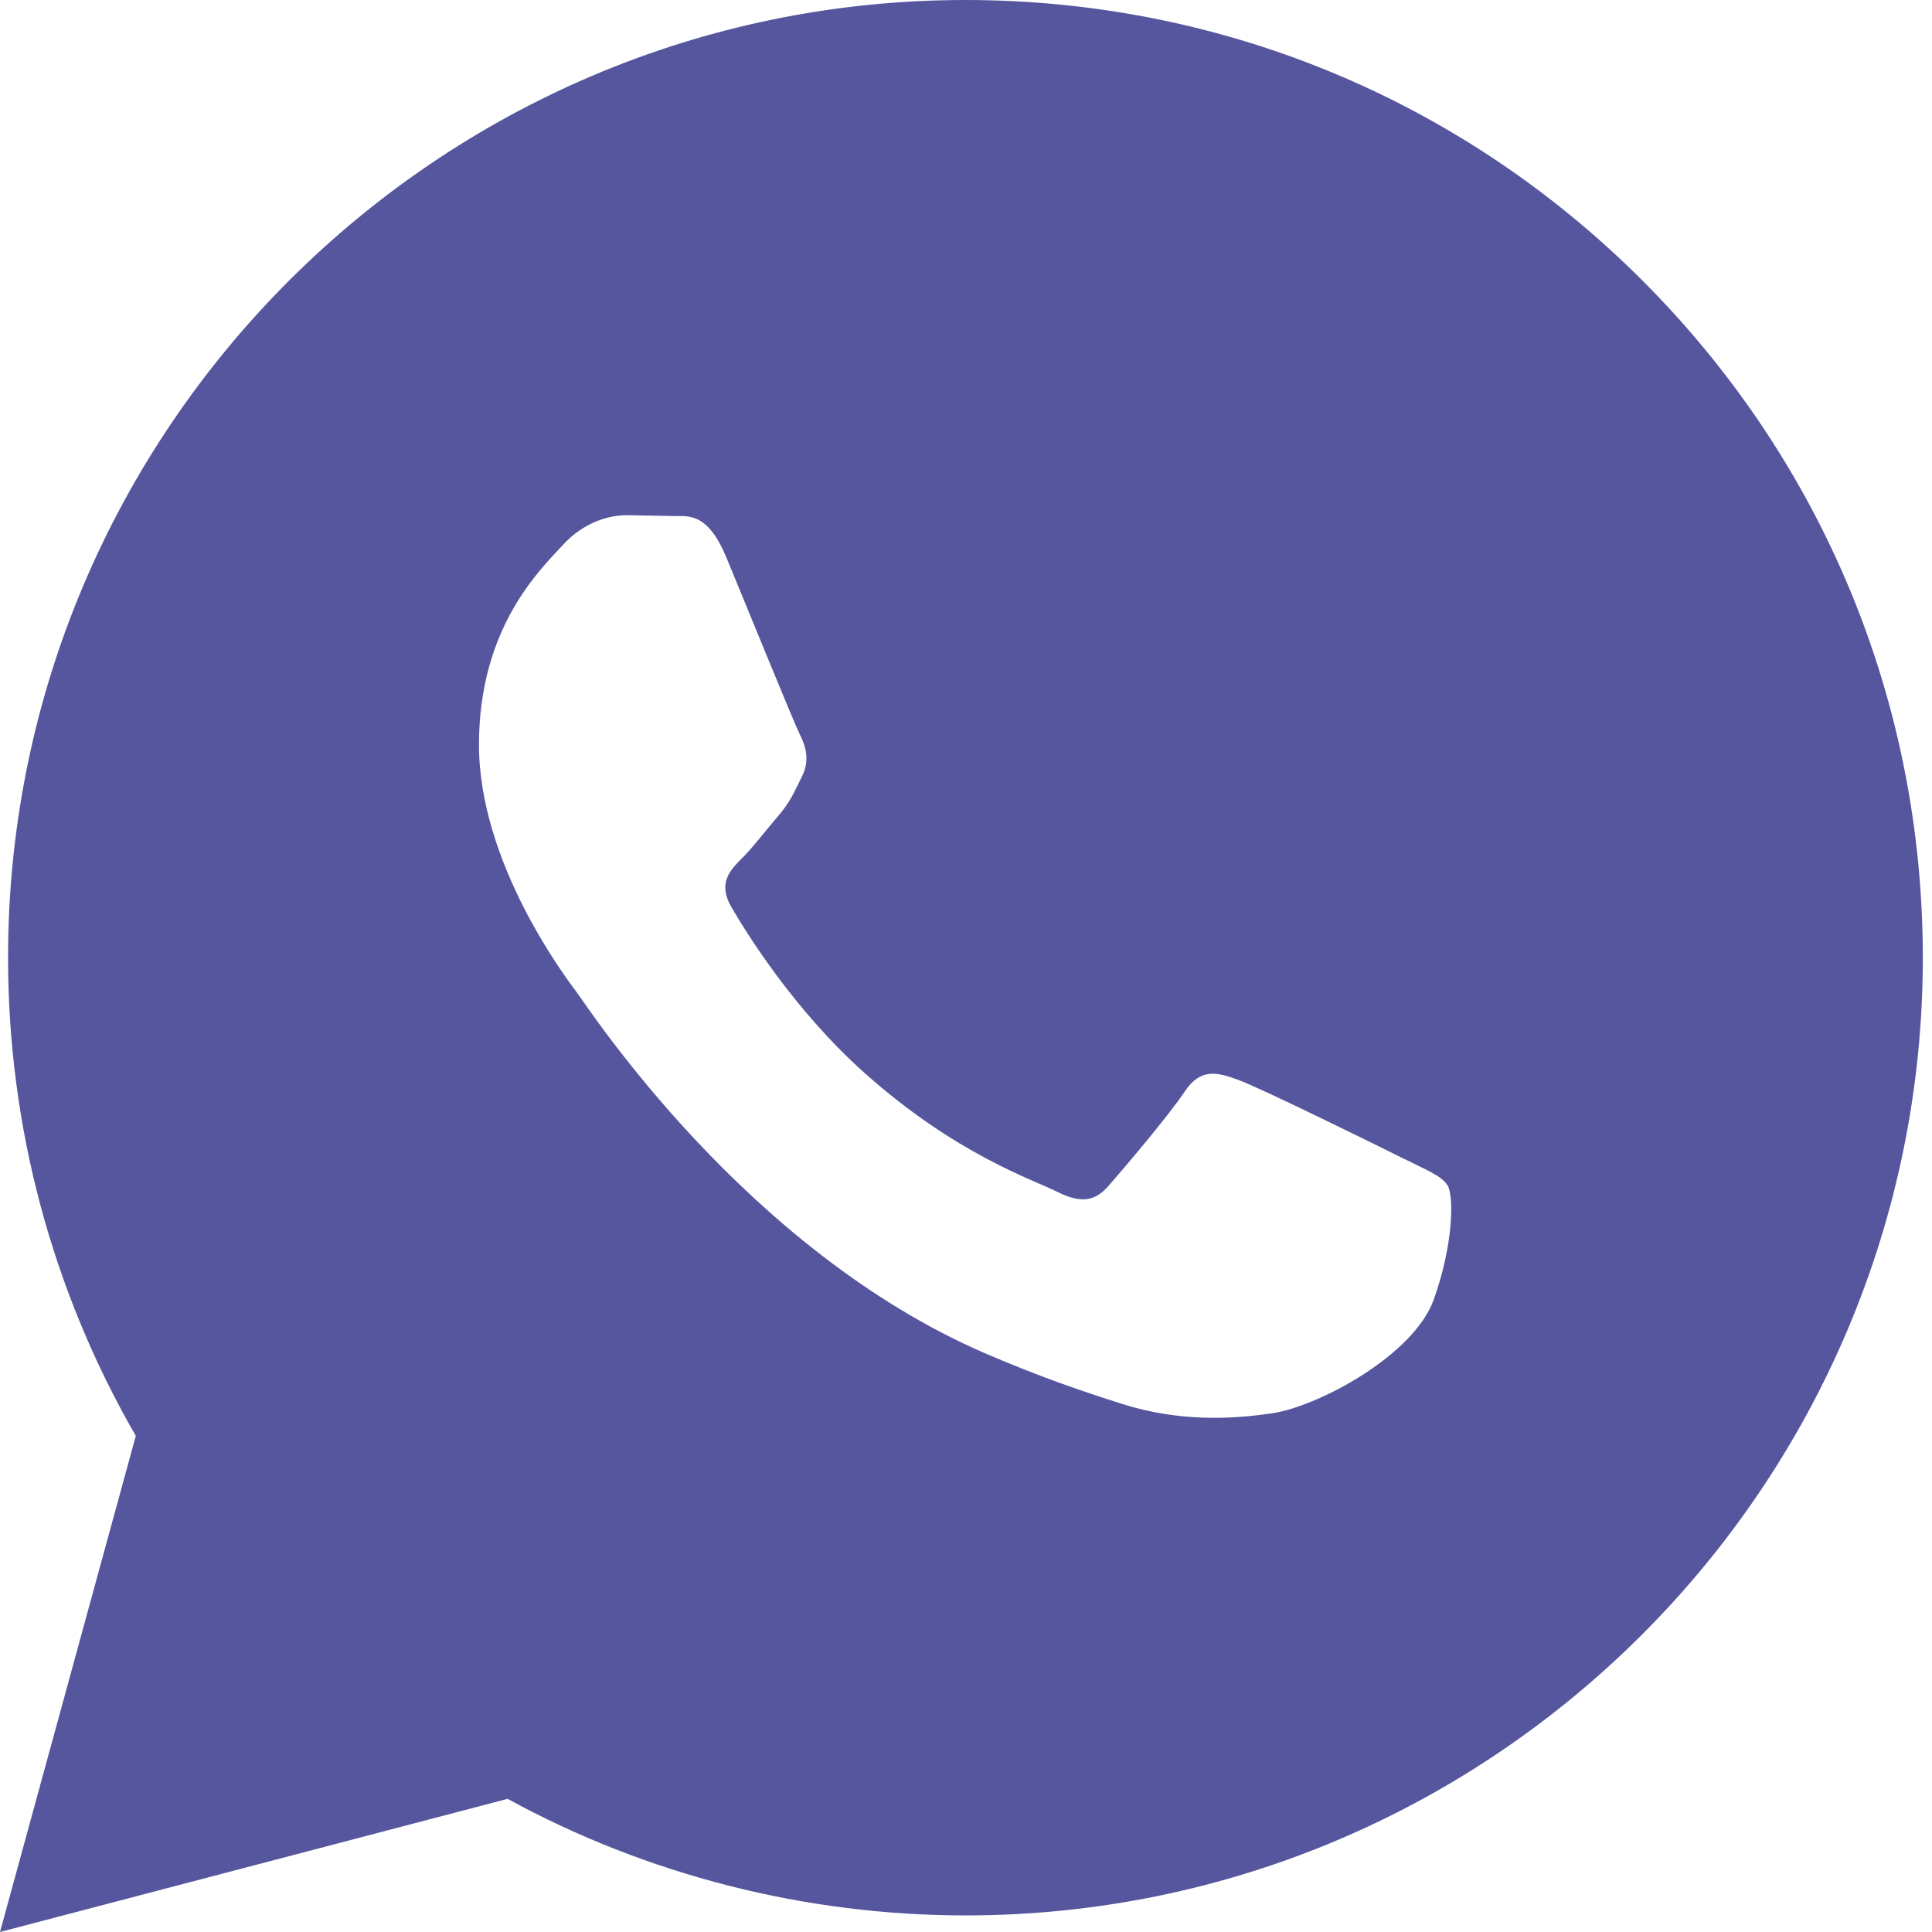
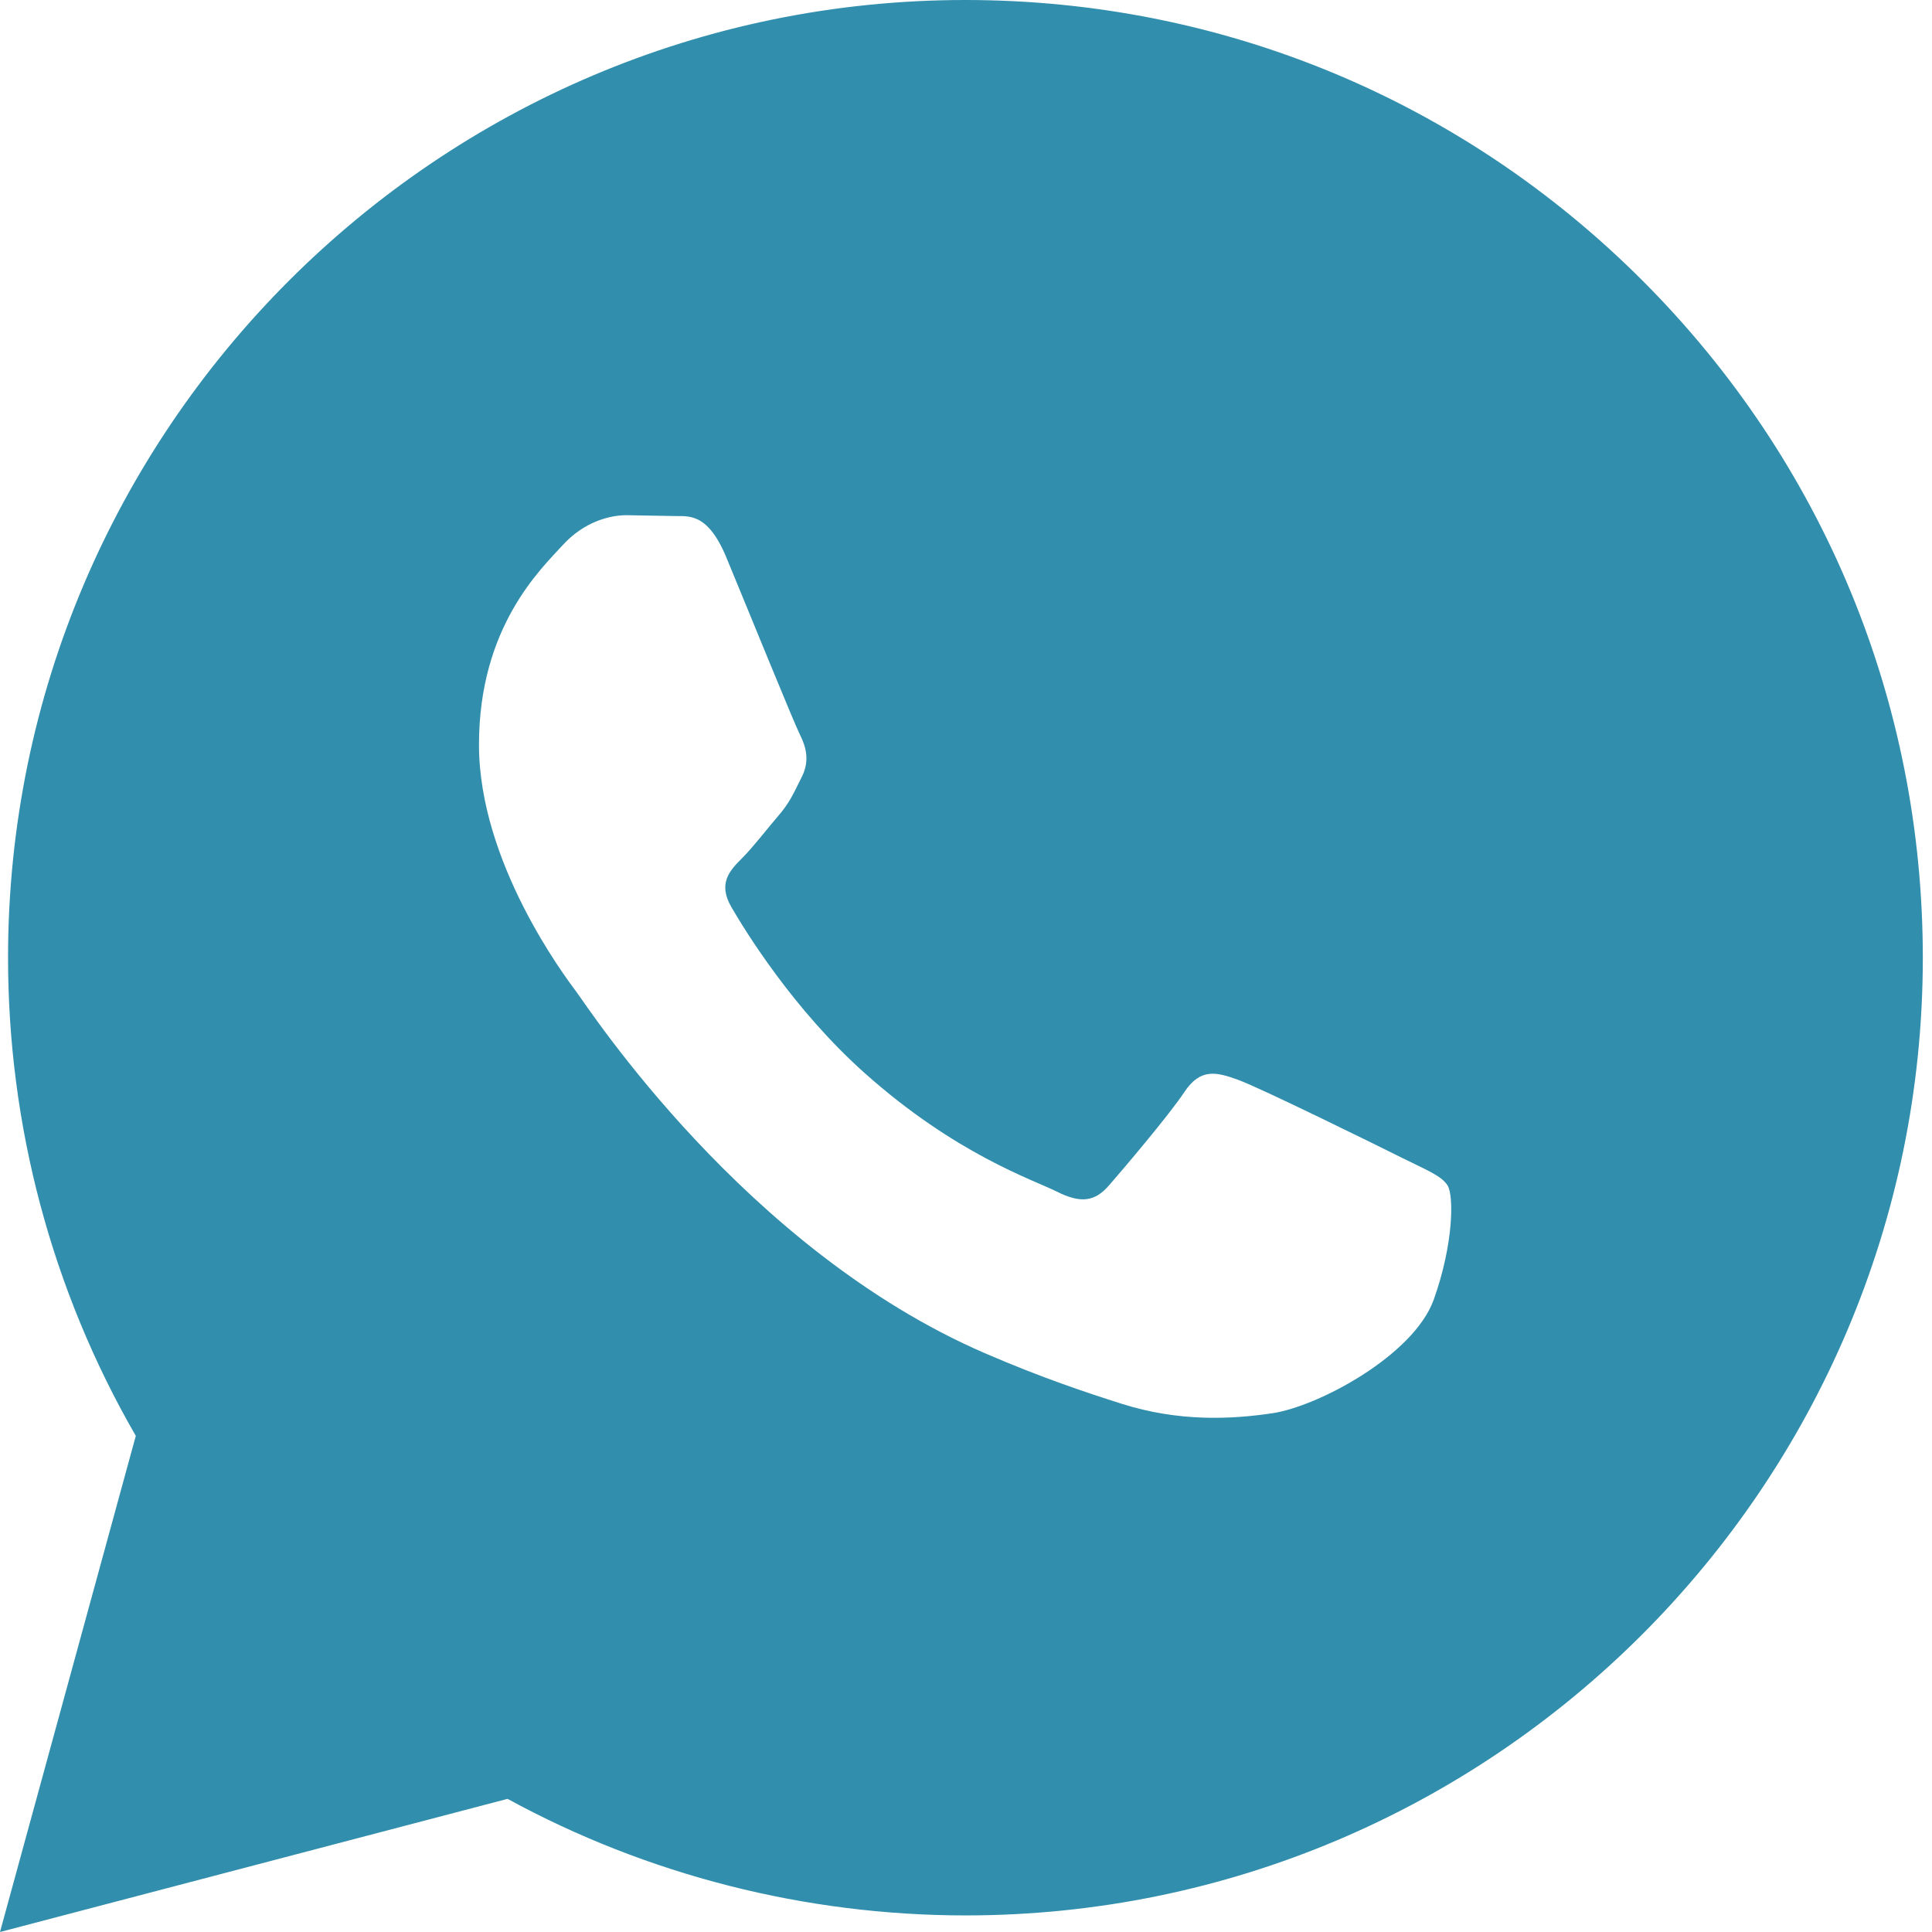
<svg xmlns="http://www.w3.org/2000/svg" width="24" height="24" viewBox="0 0 24 24" fill="none">
-   <path d="M0 24L1.687 17.837C0.646 16.033 0.099 13.988 0.1 11.891C0.103 5.335 5.438 0 11.993 0C15.174 0.001 18.16 1.24 20.406 3.488C22.651 5.736 23.887 8.724 23.886 11.902C23.883 18.459 18.548 23.794 11.993 23.794C10.003 23.793 8.042 23.294 6.305 22.346L0 24ZM17.984 14.729C17.91 14.605 17.712 14.531 17.414 14.382C17.117 14.233 15.656 13.514 15.383 13.415C15.111 13.316 14.913 13.266 14.714 13.564C14.516 13.861 13.946 14.531 13.773 14.729C13.6 14.927 13.426 14.952 13.129 14.803C12.832 14.654 11.874 14.341 10.739 13.328C9.856 12.54 9.259 11.567 9.086 11.269C8.913 10.972 9.068 10.811 9.216 10.663C9.35 10.53 9.513 10.316 9.662 10.142C9.813 9.97 9.862 9.846 9.962 9.647C10.061 9.449 10.012 9.275 9.937 9.126C9.862 8.978 9.268 7.515 9.021 6.92C8.779 6.341 8.534 6.419 8.352 6.41L7.782 6.4C7.584 6.4 7.262 6.474 6.99 6.772C6.718 7.07 5.95 7.788 5.95 9.251C5.95 10.714 7.015 12.127 7.163 12.325C7.312 12.523 9.258 15.525 12.239 16.812C12.948 17.118 13.502 17.301 13.933 17.438C14.645 17.664 15.293 17.632 15.805 17.556C16.376 17.471 17.563 16.837 17.811 16.143C18.059 15.448 18.059 14.853 17.984 14.729Z" fill="#55569E" />
+   <path d="M0 24L1.687 17.837C0.646 16.033 0.099 13.988 0.1 11.891C0.103 5.335 5.438 0 11.993 0C15.174 0.001 18.16 1.24 20.406 3.488C22.651 5.736 23.887 8.724 23.886 11.902C23.883 18.459 18.548 23.794 11.993 23.794C10.003 23.793 8.042 23.294 6.305 22.346L0 24ZM17.984 14.729C17.91 14.605 17.712 14.531 17.414 14.382C17.117 14.233 15.656 13.514 15.383 13.415C15.111 13.316 14.913 13.266 14.714 13.564C14.516 13.861 13.946 14.531 13.773 14.729C13.6 14.927 13.426 14.952 13.129 14.803C12.832 14.654 11.874 14.341 10.739 13.328C9.856 12.54 9.259 11.567 9.086 11.269C8.913 10.972 9.068 10.811 9.216 10.663C9.35 10.53 9.513 10.316 9.662 10.142C9.813 9.97 9.862 9.846 9.962 9.647C10.061 9.449 10.012 9.275 9.937 9.126C9.862 8.978 9.268 7.515 9.021 6.92C8.779 6.341 8.534 6.419 8.352 6.41L7.782 6.4C7.584 6.4 7.262 6.474 6.99 6.772C6.718 7.07 5.95 7.788 5.95 9.251C5.95 10.714 7.015 12.127 7.163 12.325C7.312 12.523 9.258 15.525 12.239 16.812C12.948 17.118 13.502 17.301 13.933 17.438C14.645 17.664 15.293 17.632 15.805 17.556C16.376 17.471 17.563 16.837 17.811 16.143C18.059 15.448 18.059 14.853 17.984 14.729Z" fill="#318EAD" />
</svg>
